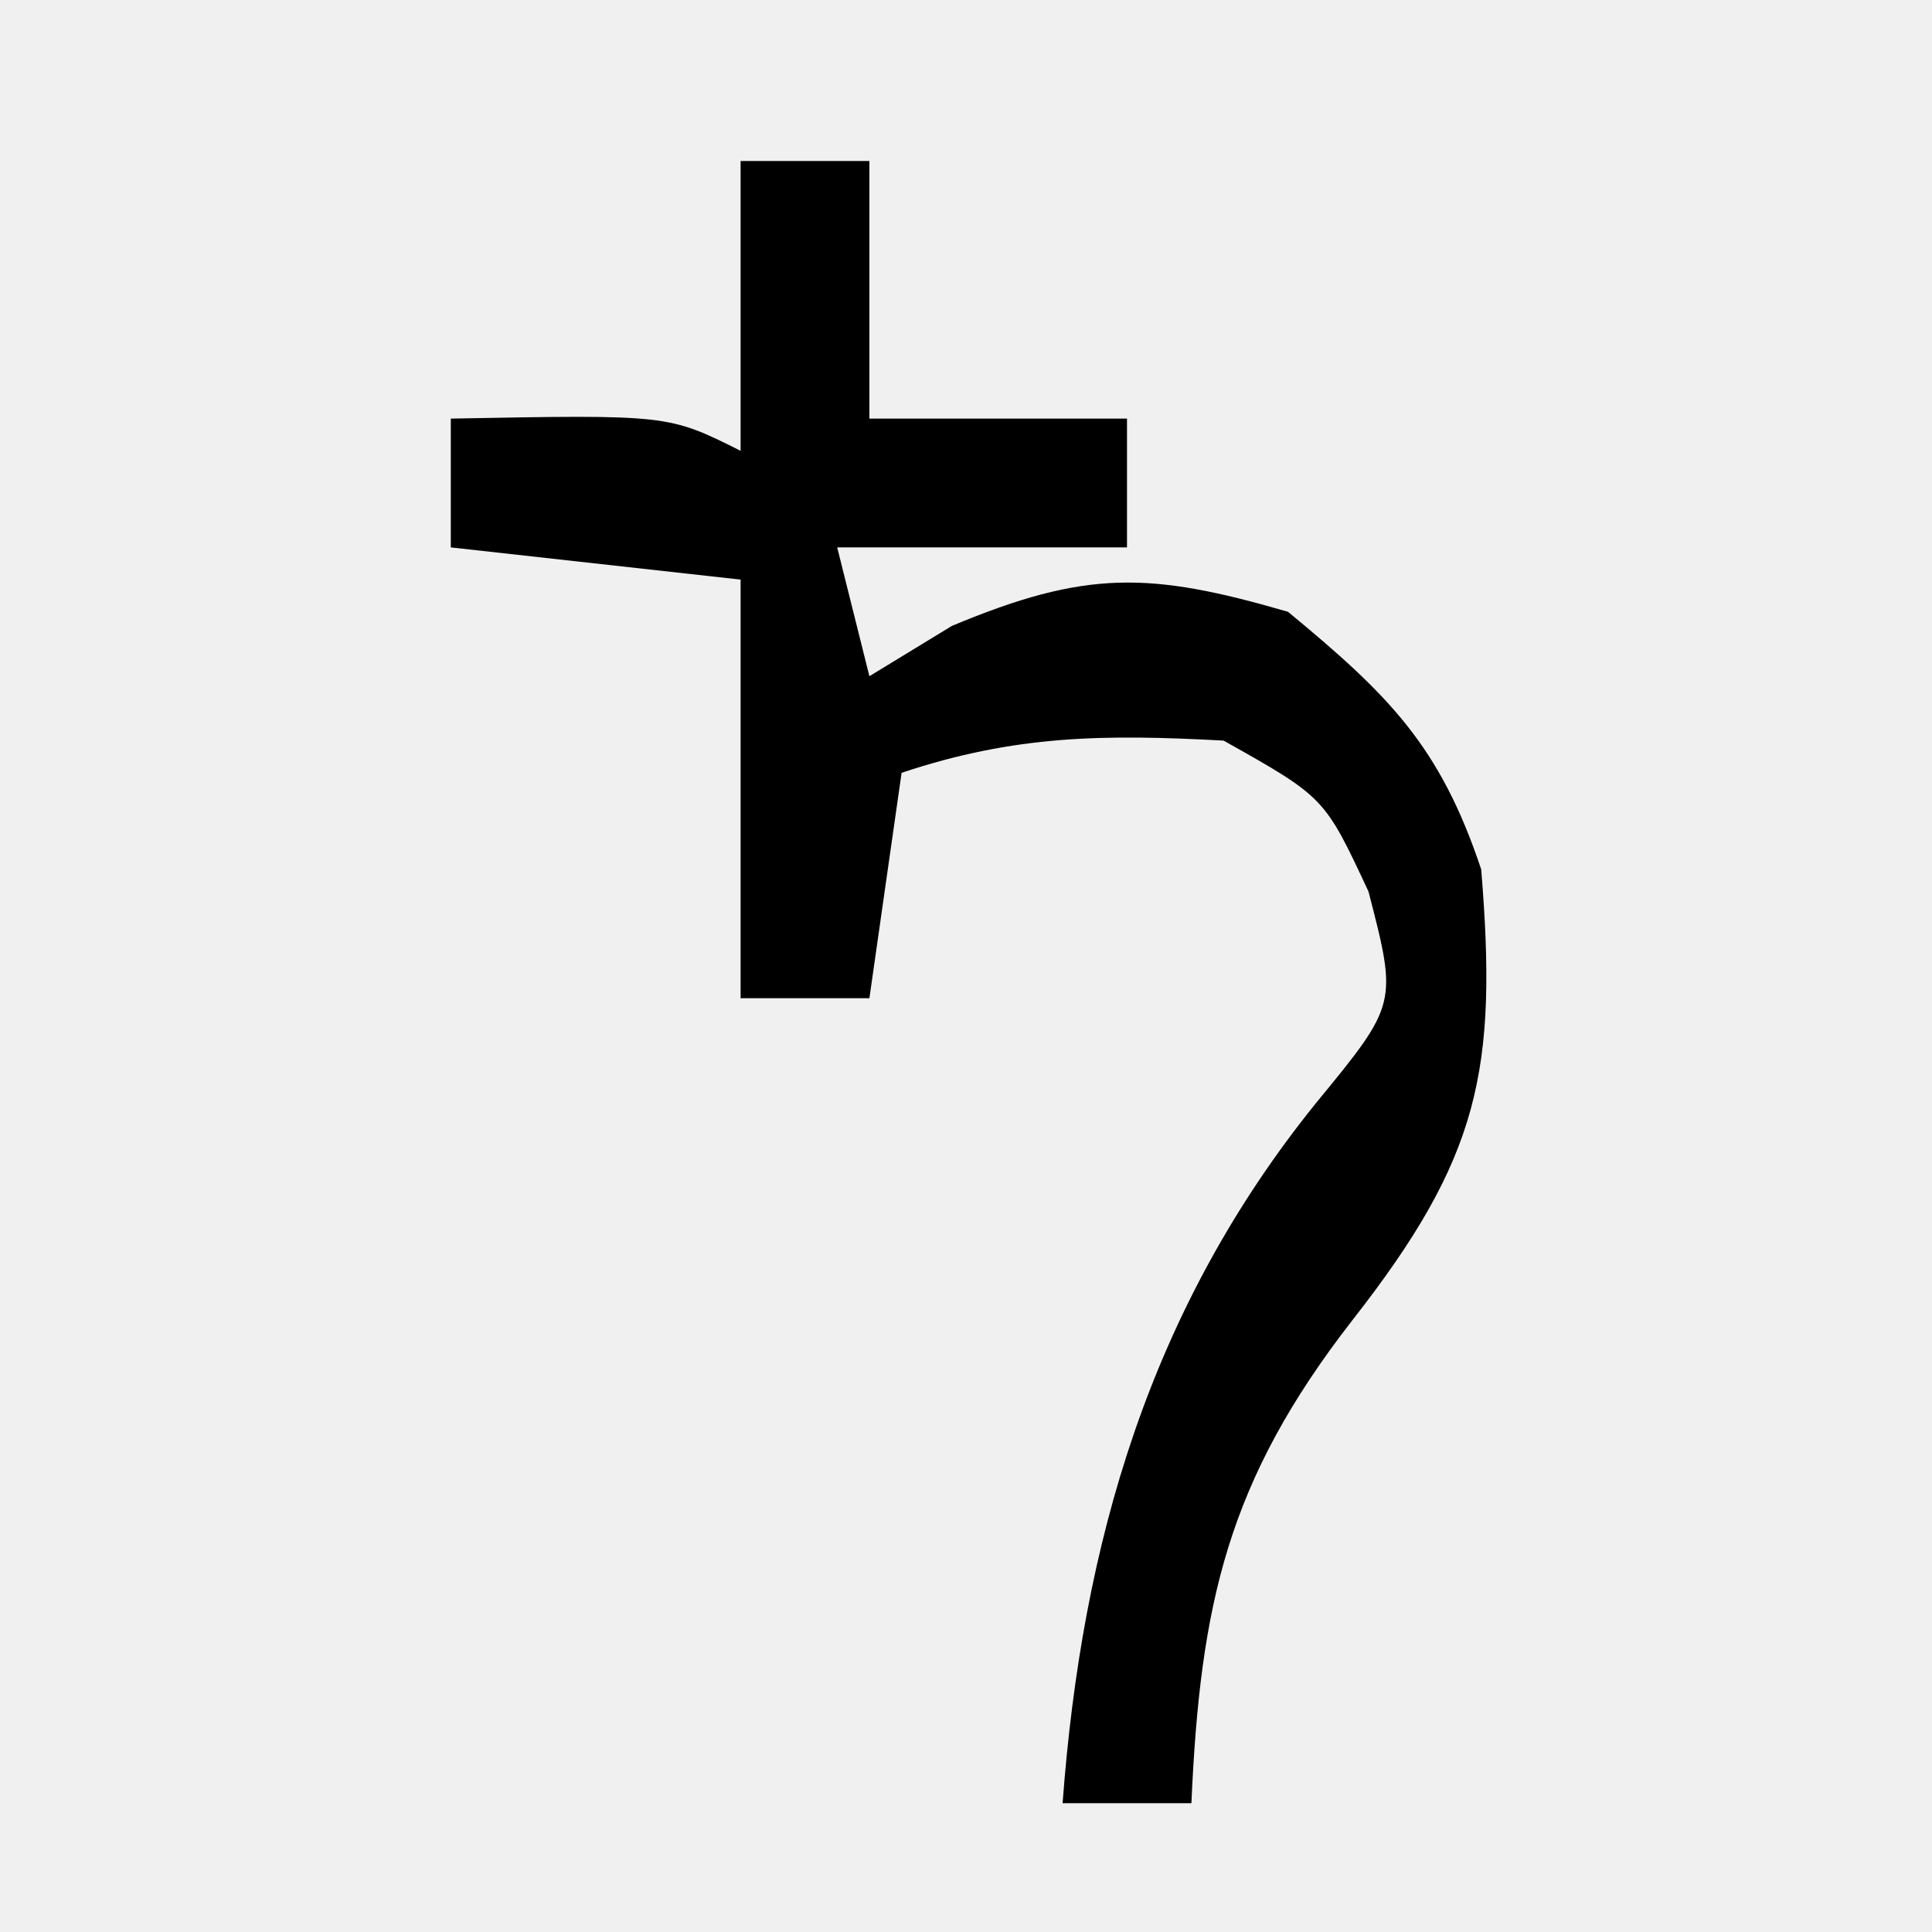
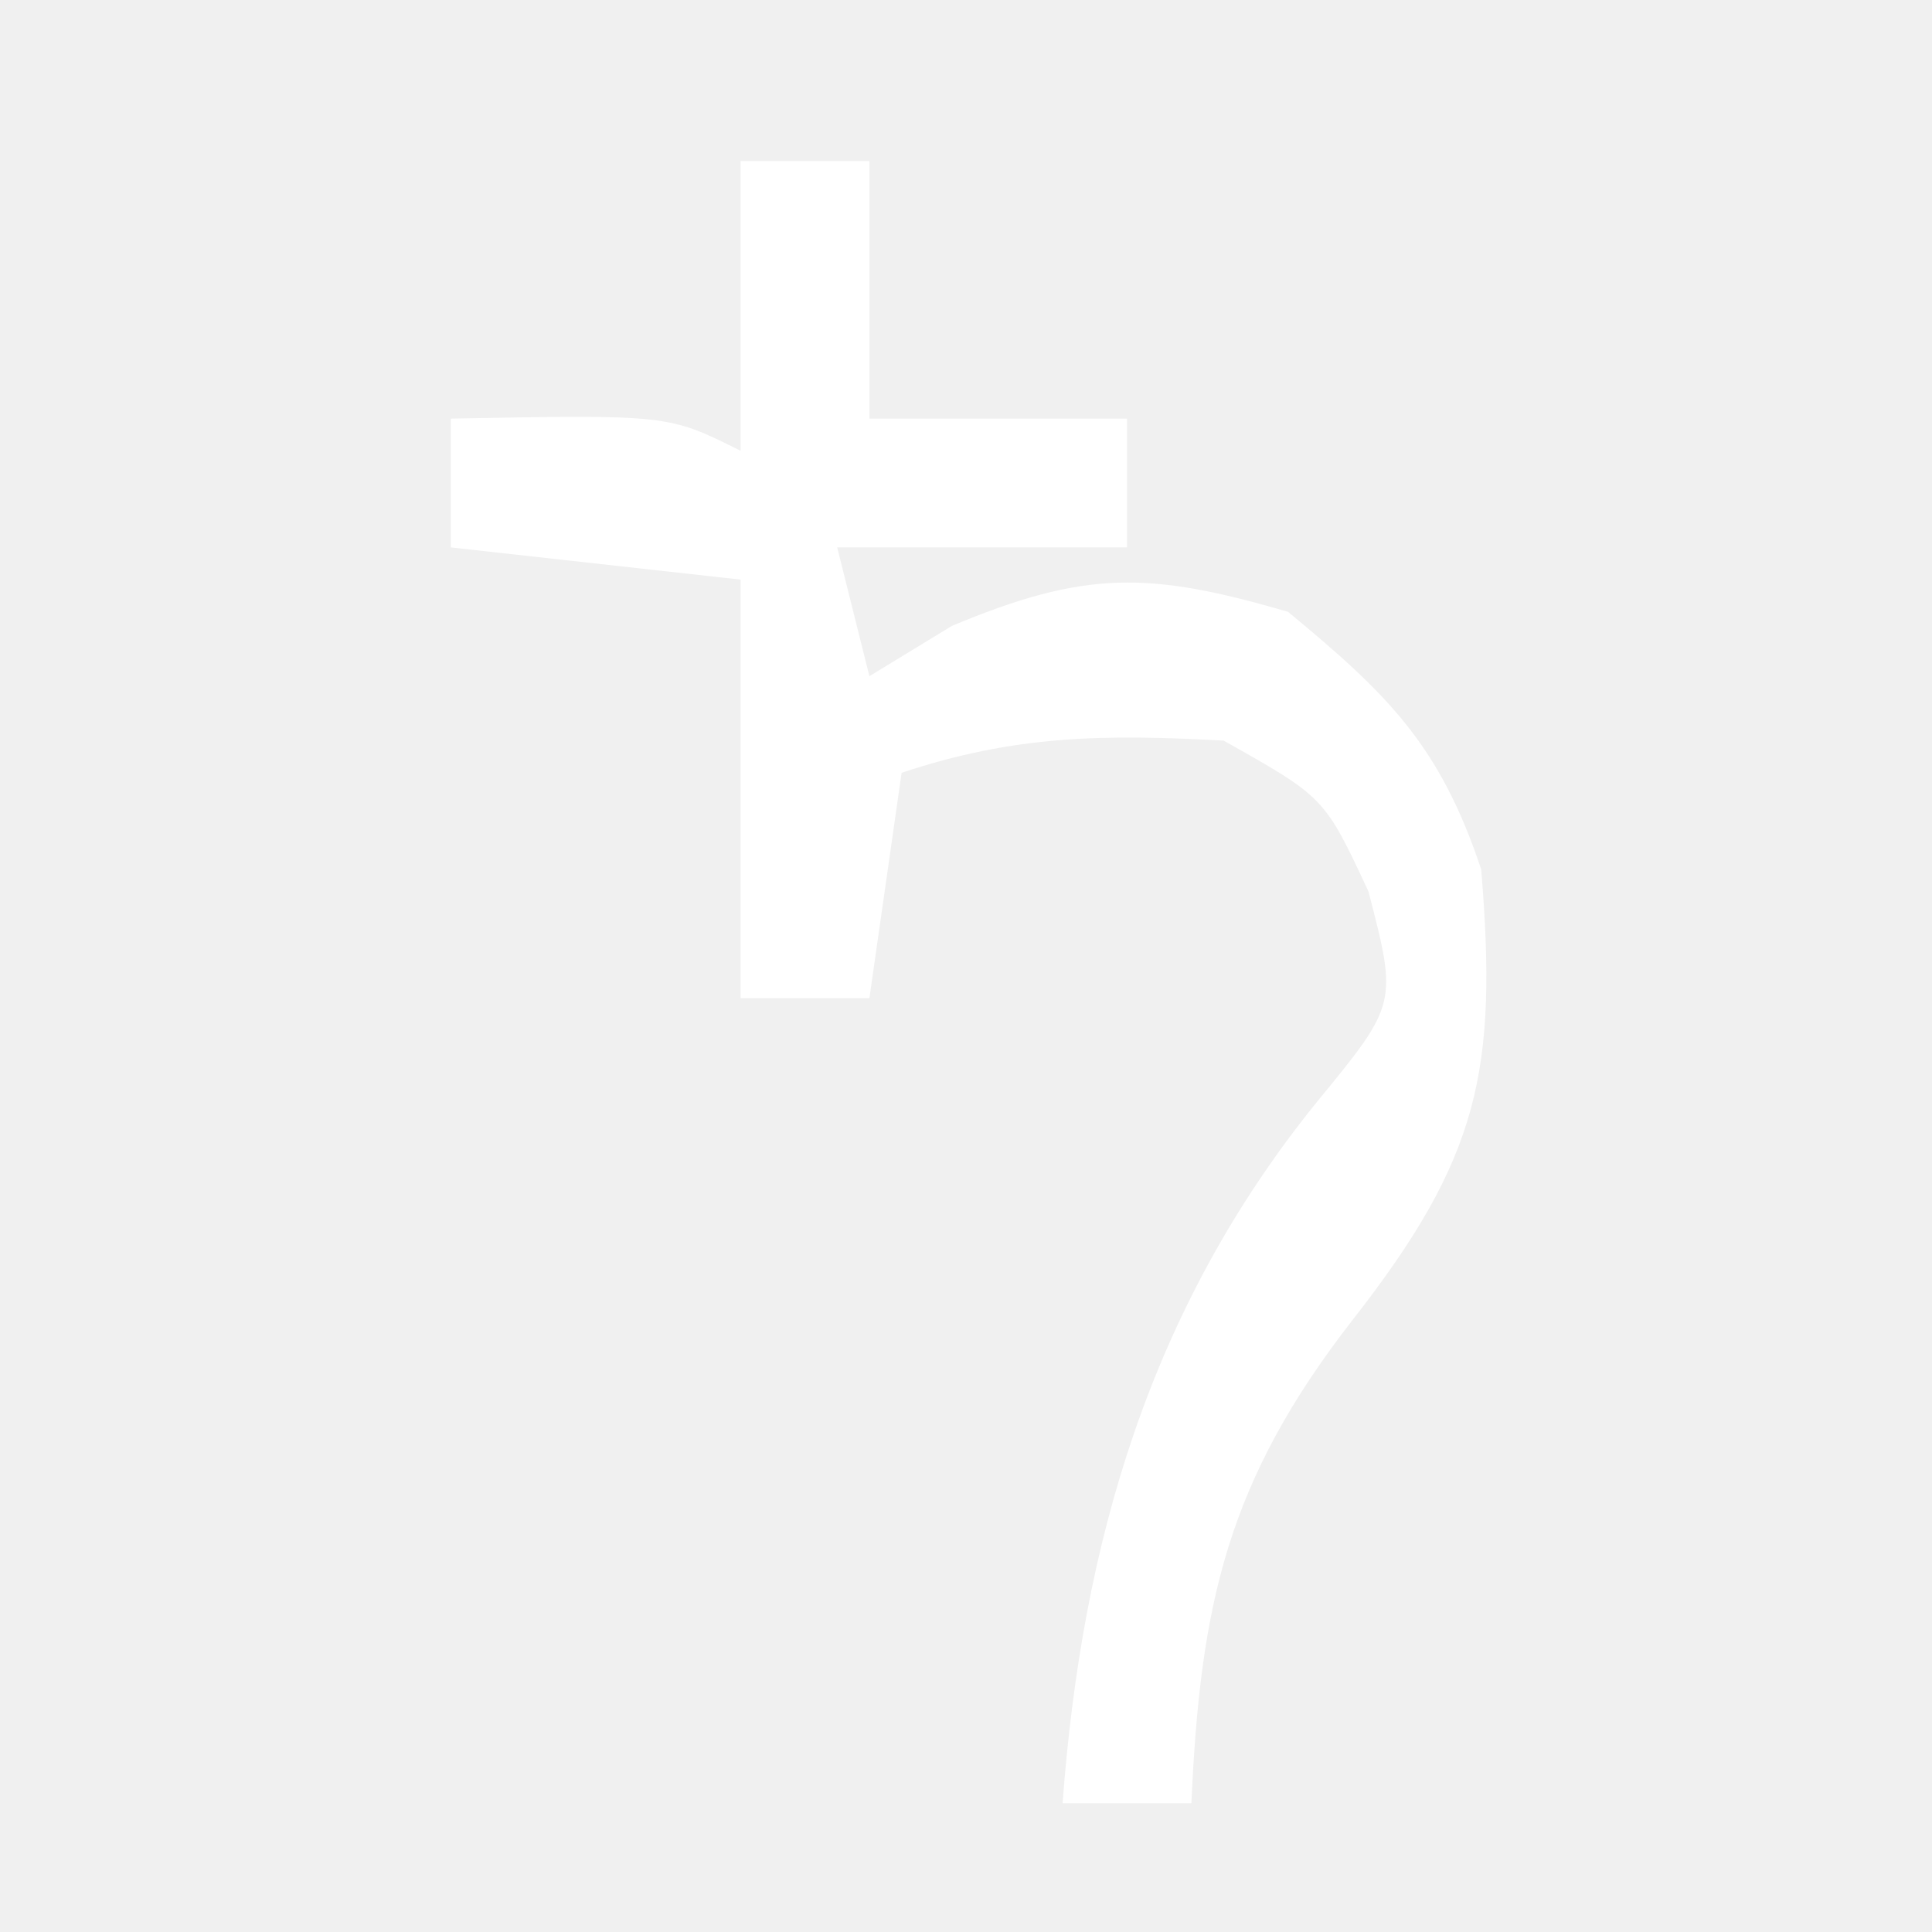
- <svg xmlns="http://www.w3.org/2000/svg" version="1.1" width="60" height="60">
-   <path d="M0 0 C1.32 0 2.64 0 4 0 C4 2.64 4 5.28 4 8 C6.64 8 9.28 8 12 8 C12 9.32 12 10.64 12 12 C9.03 12 6.06 12 3 12 C3.33 13.32 3.66 14.64 4 16 C4.846 15.484 5.691 14.969 6.562 14.438 C10.722 12.698 12.692 12.747 17 14 C20.119 16.577 21.718 18.154 23 22 C23.511 28.234 22.96 30.94 19 36 C15.11 41.002 14.274 44.831 14 51 C12.68 51 11.36 51 10 51 C10.6 42.905 12.712 35.641 17.875 29.25 C20.402 26.173 20.402 26.173 19.5 22.688 C18.134 19.76 18.134 19.76 15 18 C11.295 17.801 8.53 17.823 5 19 C4.67 21.31 4.34 23.62 4 26 C2.68 26 1.36 26 0 26 C0 21.71 0 17.42 0 13 C-2.97 12.67 -5.94 12.34 -9 12 C-9 10.68 -9 9.36 -9 8 C-2.25 7.875 -2.25 7.875 0 9 C0 6.03 0 3.06 0 0 Z " fill="#000000" transform="translate(23,5)" />
+ <svg xmlns="http://www.w3.org/2000/svg" version="1.1" width="60" height="60" id="svg1">
+   <defs id="defs1" />
+   <path d="M0 0 C1.32 0 2.64 0 4 0 C4 2.64 4 5.28 4 8 C6.64 8 9.28 8 12 8 C12 9.32 12 10.64 12 12 C9.03 12 6.06 12 3 12 C3.33 13.32 3.66 14.64 4 16 C4.846 15.484 5.691 14.969 6.562 14.438 C10.722 12.698 12.692 12.747 17 14 C20.119 16.577 21.718 18.154 23 22 C23.511 28.234 22.96 30.94 19 36 C15.11 41.002 14.274 44.831 14 51 C12.68 51 11.36 51 10 51 C10.6 42.905 12.712 35.641 17.875 29.25 C20.402 26.173 20.402 26.173 19.5 22.688 C18.134 19.76 18.134 19.76 15 18 C11.295 17.801 8.53 17.823 5 19 C4.67 21.31 4.34 23.62 4 26 C2.68 26 1.36 26 0 26 C0 21.71 0 17.42 0 13 C-2.97 12.67 -5.94 12.34 -9 12 C-9 10.68 -9 9.36 -9 8 C-2.25 7.875 -2.25 7.875 0 9 C0 6.03 0 3.06 0 0 Z " fill="#000000" transform="translate(23,5)" id="path1" style="fill:#ffffff" />
</svg>
